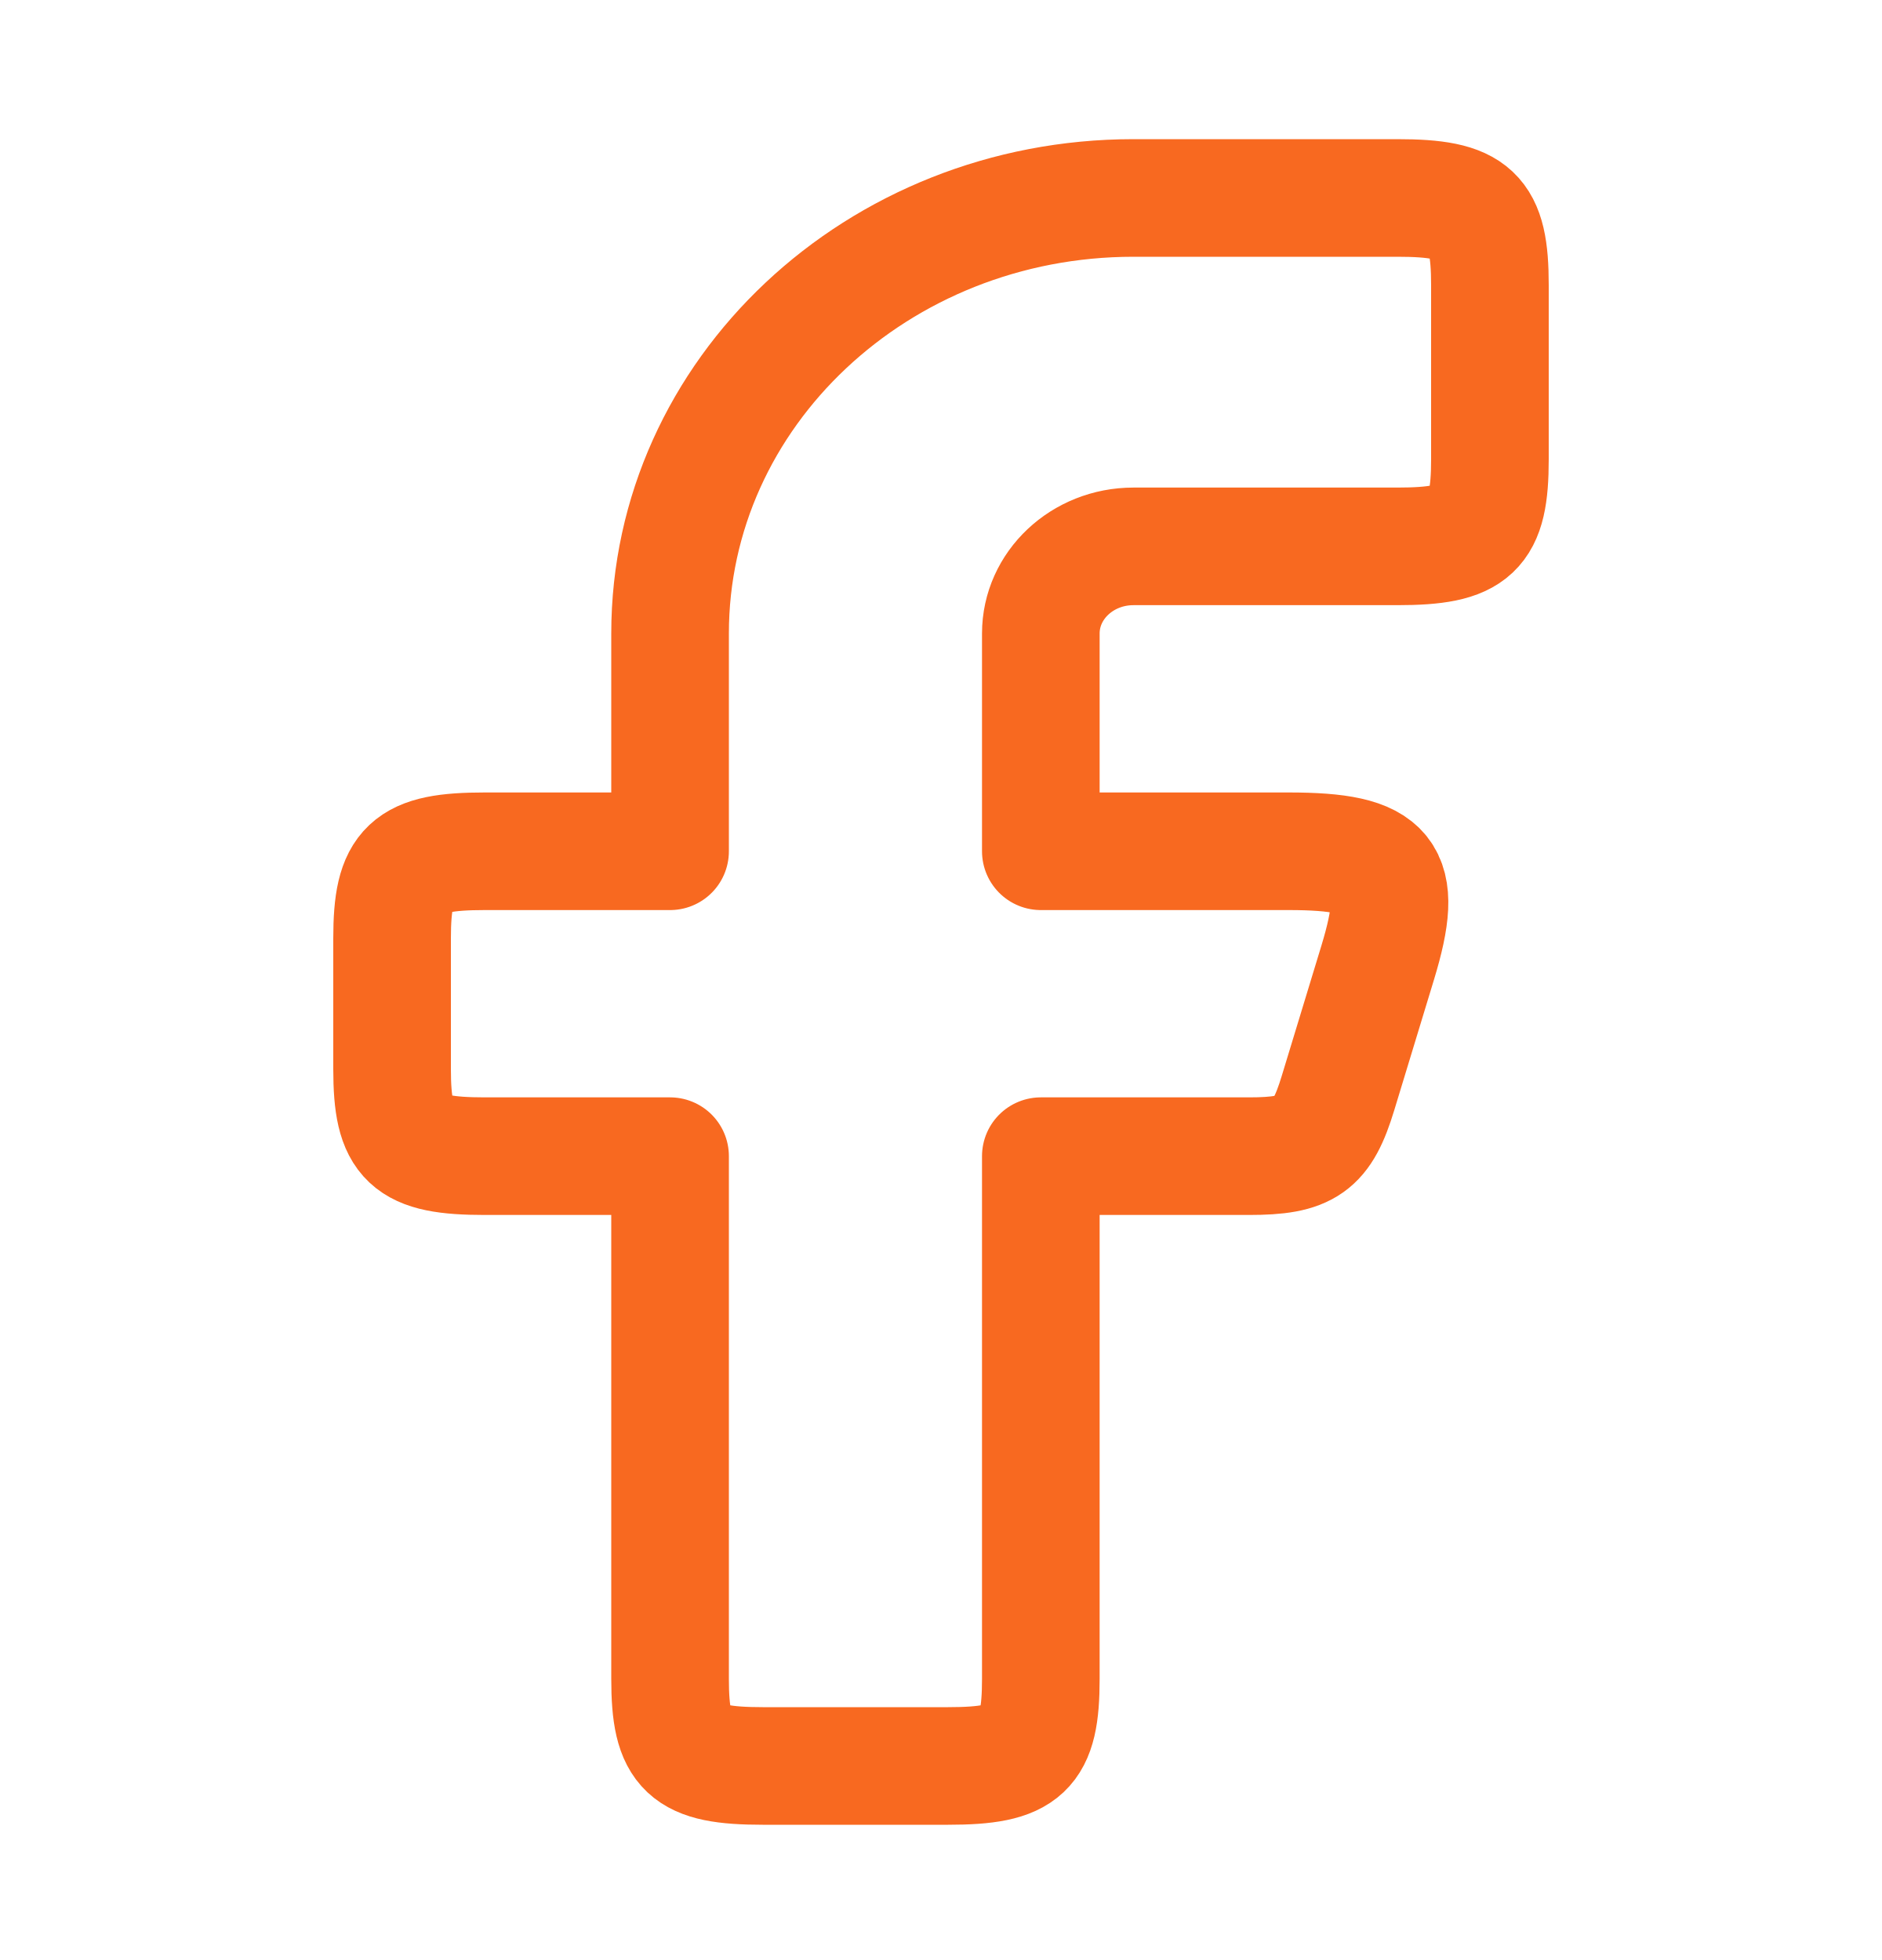
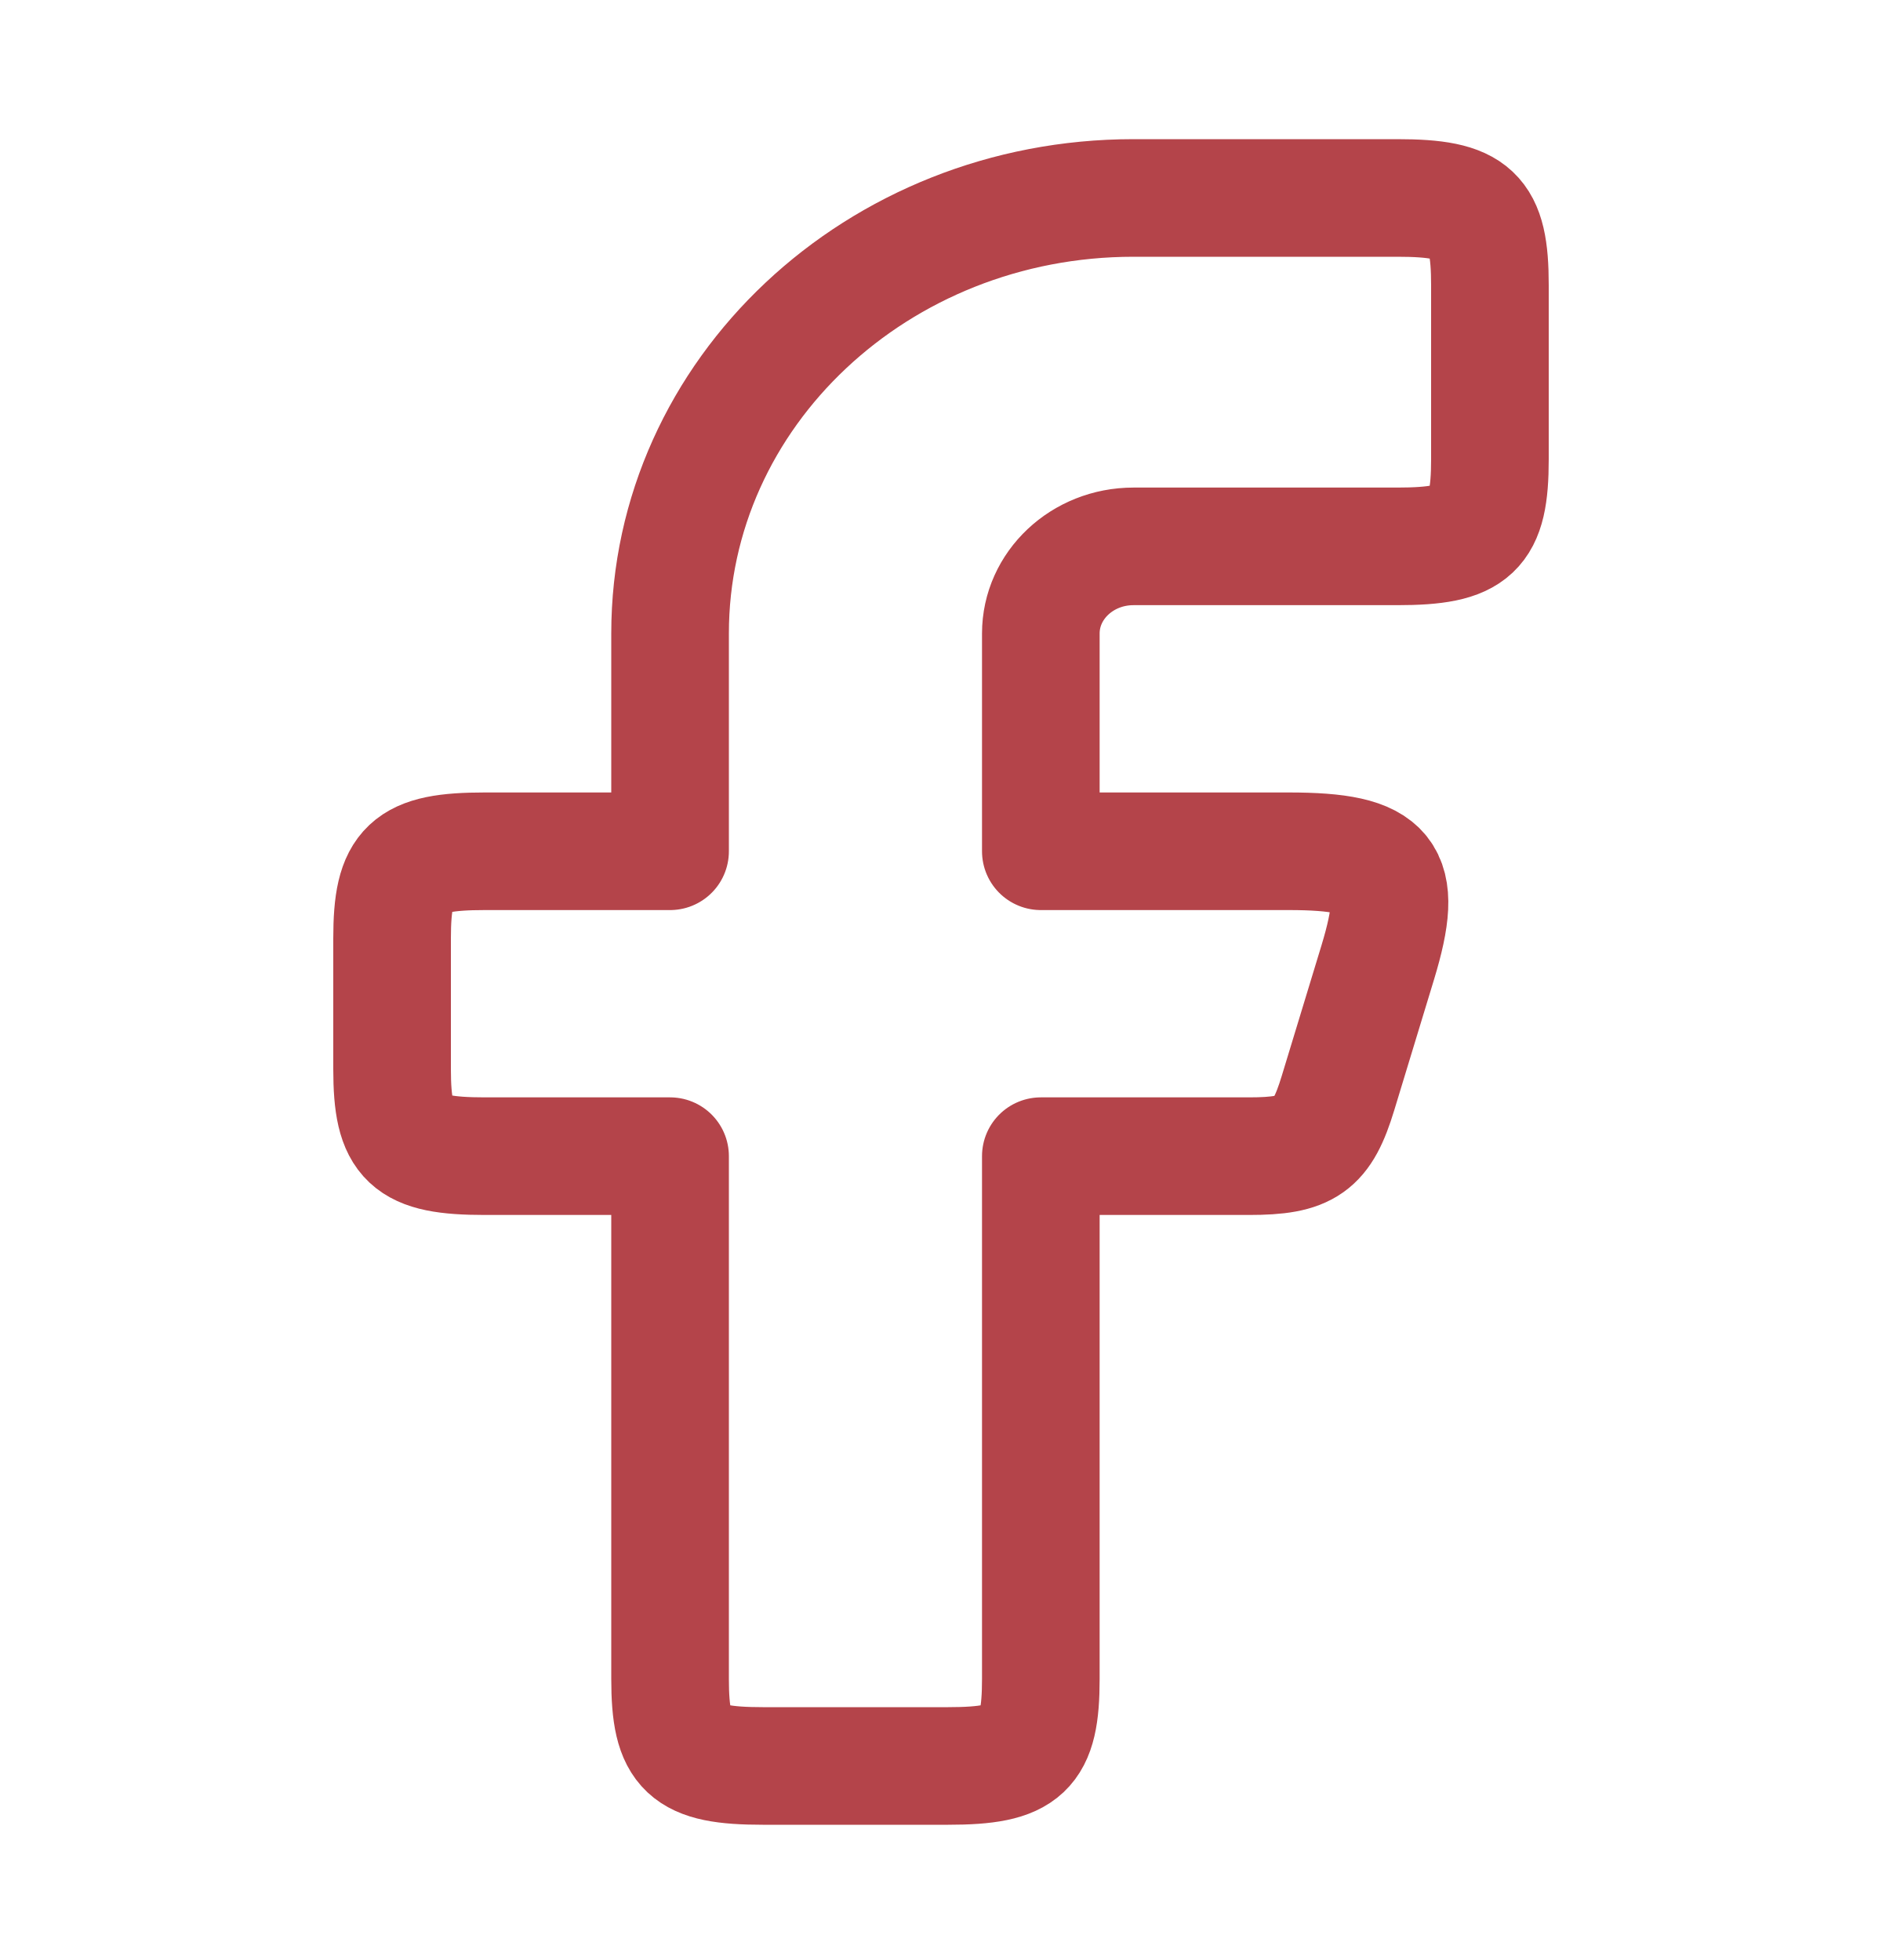
<svg xmlns="http://www.w3.org/2000/svg" width="24" height="25" viewBox="0 0 24 25" fill="none">
-   <path fill-rule="evenodd" clip-rule="evenodd" d="M6.182 10.858C5.204 10.858 5 11.05 5 11.969V13.636C5 14.555 5.204 14.747 6.182 14.747H8.545V21.414C8.545 22.333 8.75 22.525 9.727 22.525H12.091C13.069 22.525 13.273 22.333 13.273 21.414V14.747H15.927C16.668 14.747 16.859 14.612 17.063 13.941L17.57 12.275C17.919 11.126 17.703 10.858 16.433 10.858H13.273V8.08C13.273 7.467 13.802 6.969 14.454 6.969H17.818C18.796 6.969 19 6.777 19 5.858V3.636C19 2.717 18.796 2.525 17.818 2.525H14.454C11.191 2.525 8.545 5.012 8.545 8.08V10.858H6.182Z" stroke="#F86920" stroke-width="1.5" stroke-linejoin="round" />
+   <path fill-rule="evenodd" clip-rule="evenodd" d="M6.182 10.858C5.204 10.858 5 11.05 5 11.969V13.636C5 14.555 5.204 14.747 6.182 14.747H8.545V21.414C8.545 22.333 8.75 22.525 9.727 22.525H12.091C13.069 22.525 13.273 22.333 13.273 21.414V14.747H15.927C16.668 14.747 16.859 14.612 17.063 13.941L17.57 12.275C17.919 11.126 17.703 10.858 16.433 10.858H13.273V8.08C13.273 7.467 13.802 6.969 14.454 6.969H17.818C18.796 6.969 19 6.777 19 5.858V3.636C19 2.717 18.796 2.525 17.818 2.525H14.454C11.191 2.525 8.545 5.012 8.545 8.08V10.858H6.182Z" stroke="#B4444A" stroke-width="1.5" stroke-linejoin="round" />
</svg>
